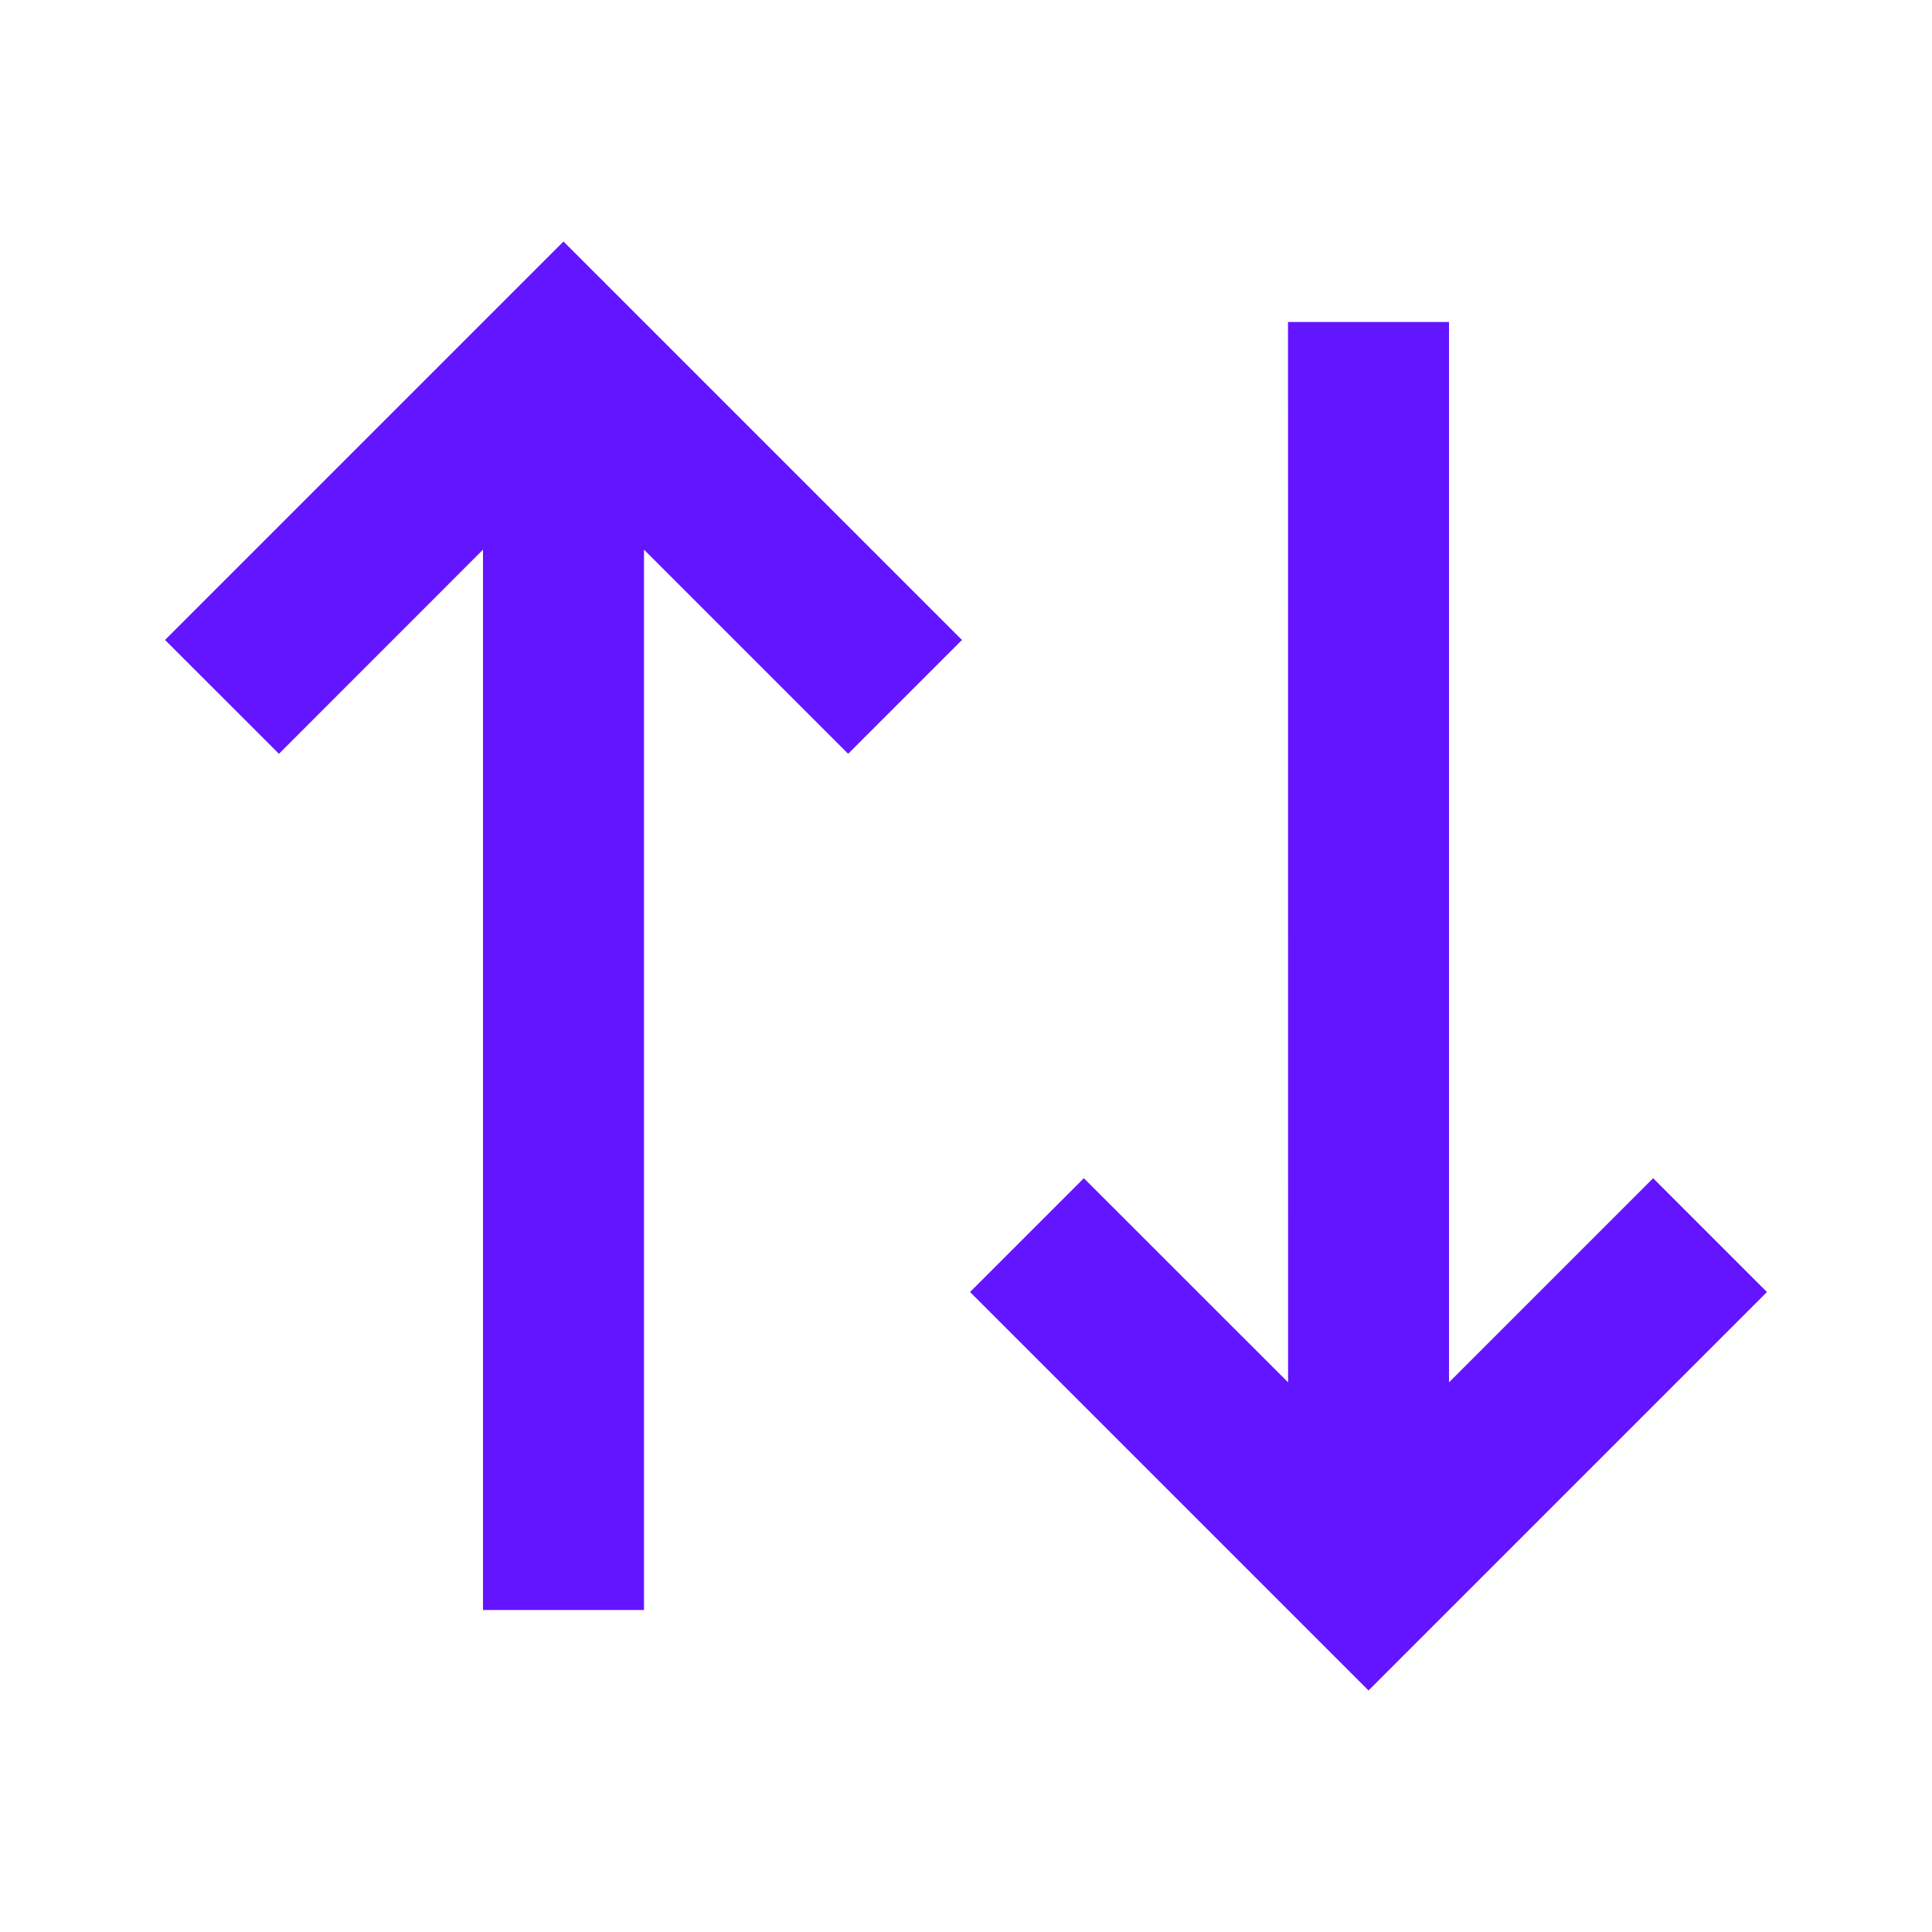
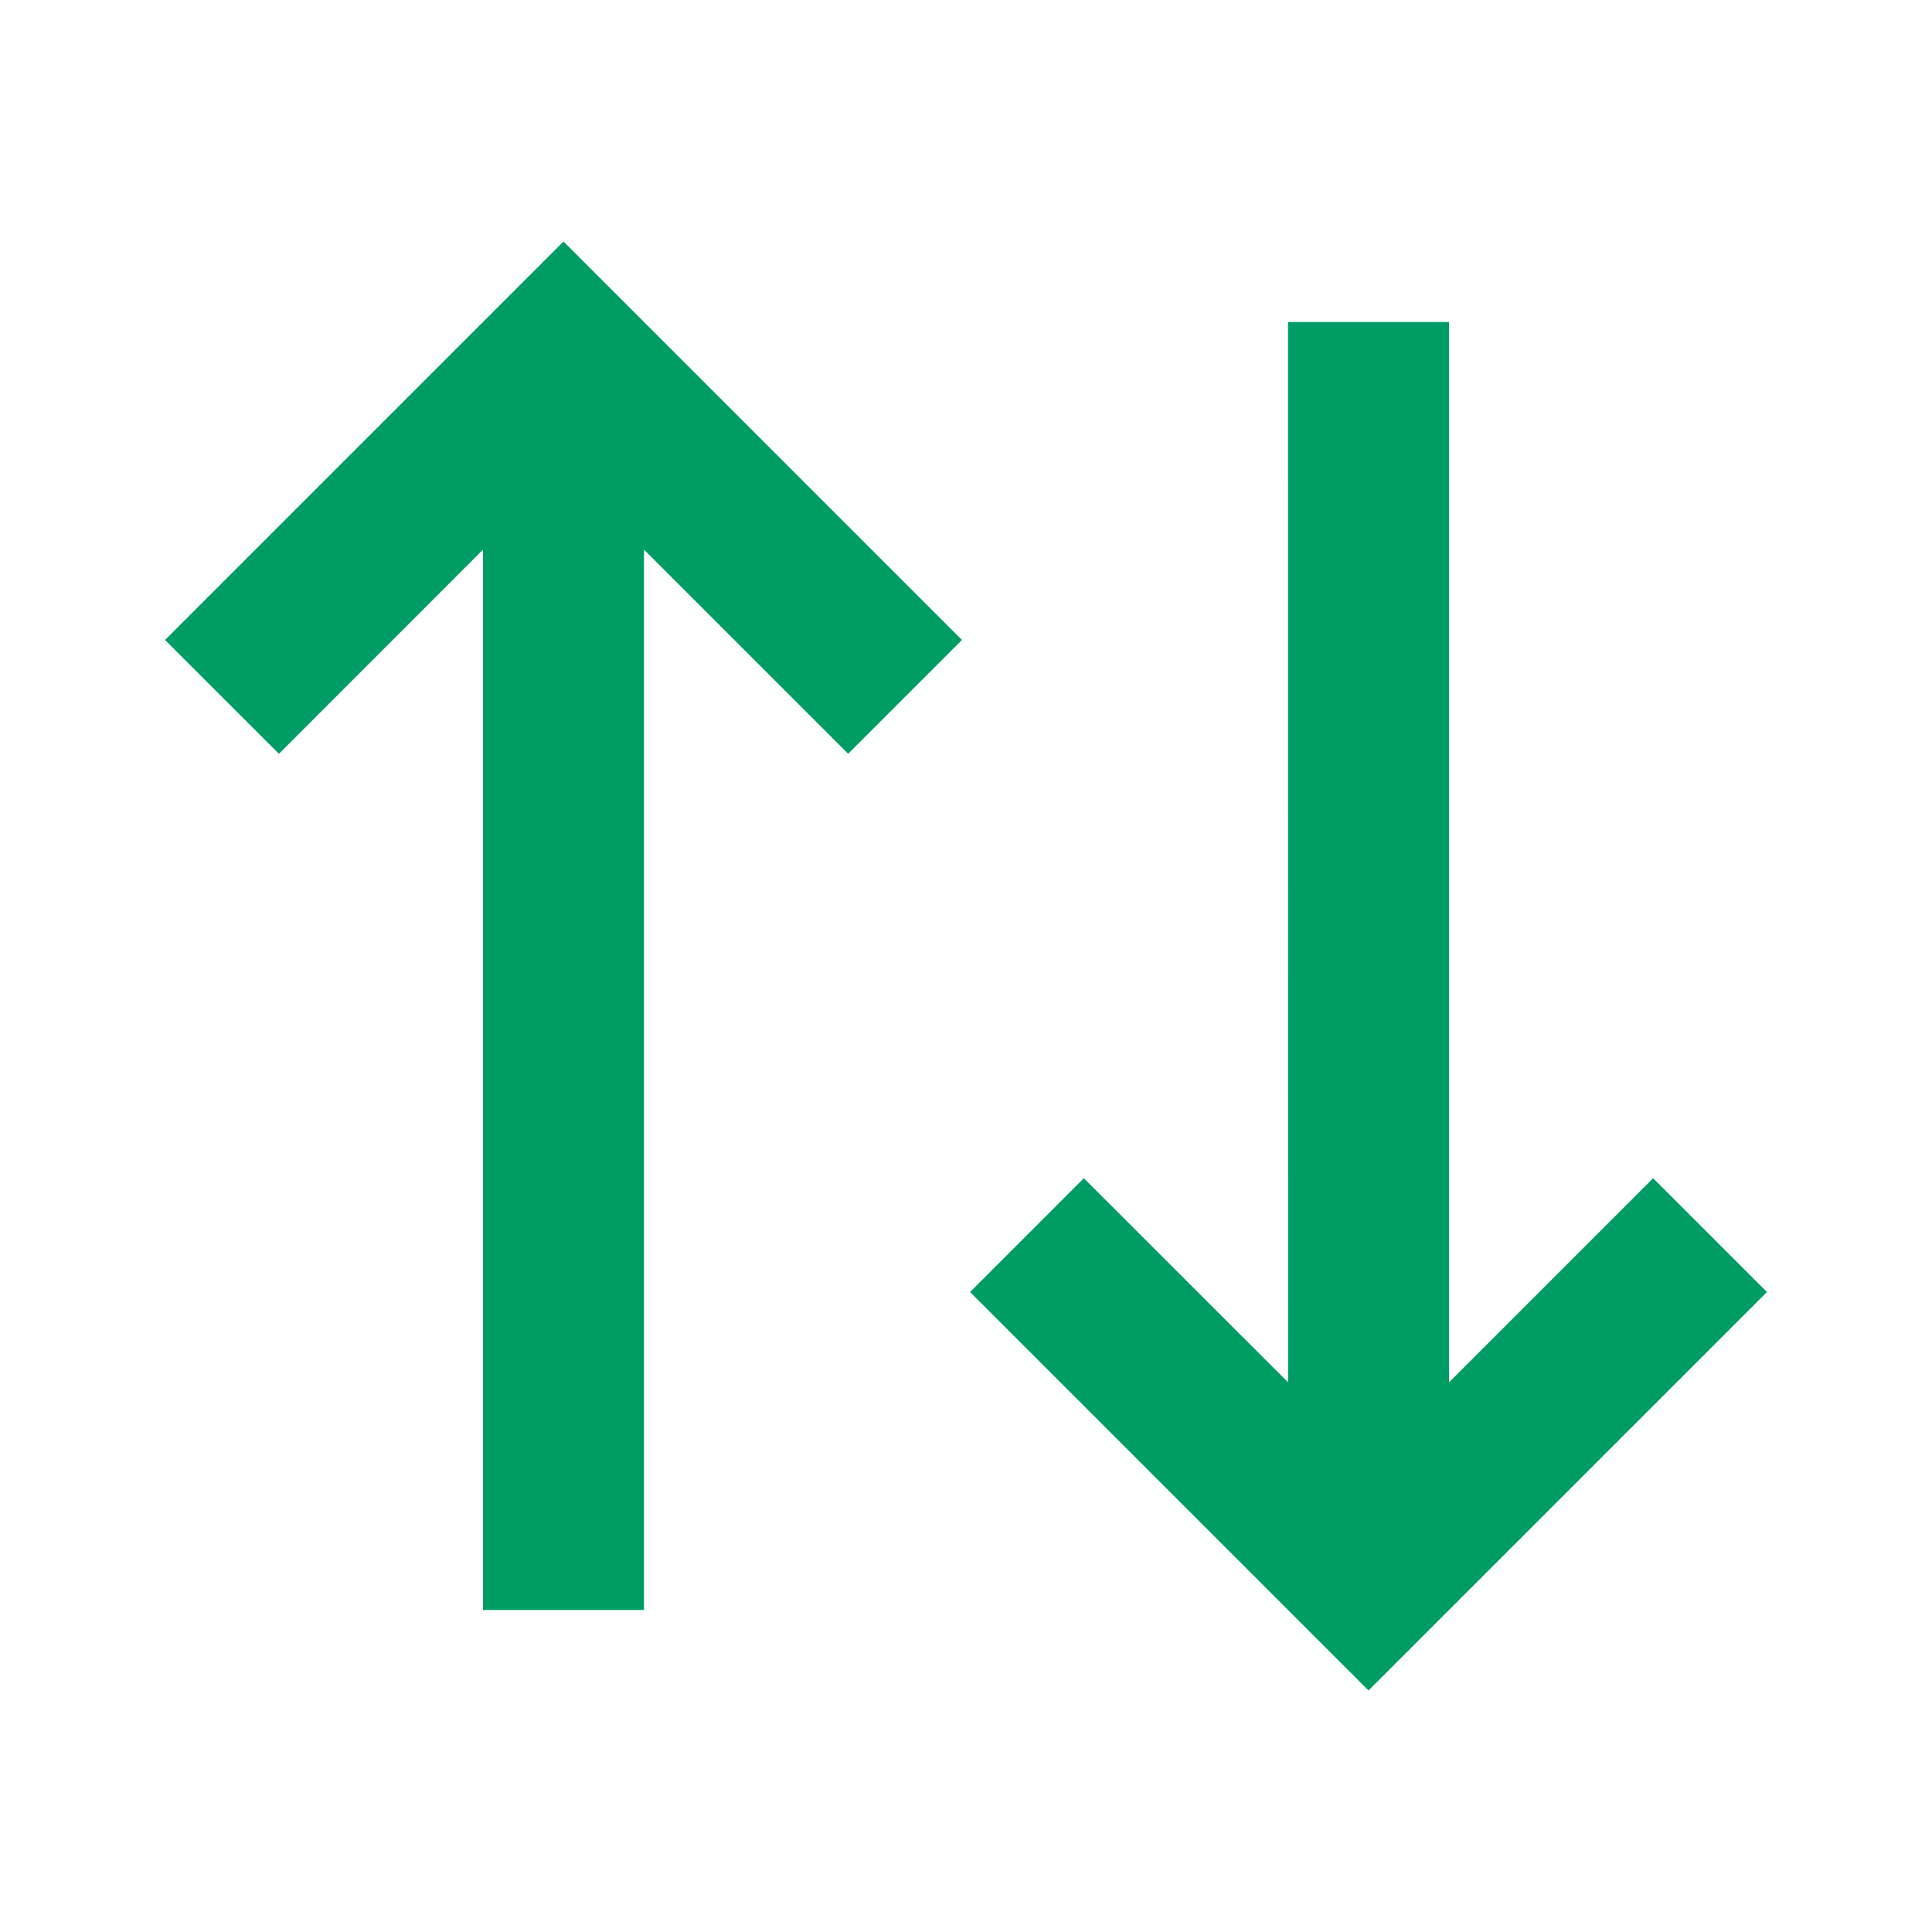
<svg xmlns="http://www.w3.org/2000/svg" viewBox="0 0 24 24" width="24" height="24">
  <path fill="none" d="M0 0h24v24H0z" />
-   <path d="M11.95 7.95l-1.414 1.414L8 6.828 8 20H6V6.828L3.465 9.364 2.05 7.95 7 3l4.95 4.95zm10 8.1L17 21l-4.95-4.95 1.414-1.414 2.537 2.536L16 4h2v13.172l2.536-2.536 1.414 1.414z" fill="rgba(100,21,255,1)" />
+   <path d="M11.95 7.95l-1.414 1.414L8 6.828 8 20H6V6.828L3.465 9.364 2.05 7.95 7 3l4.95 4.95zm10 8.1L17 21l-4.95-4.95 1.414-1.414 2.537 2.536L16 4h2v13.172l2.536-2.536 1.414 1.414z" fill="rgba(0, 156, 102, 1)" />
</svg>
